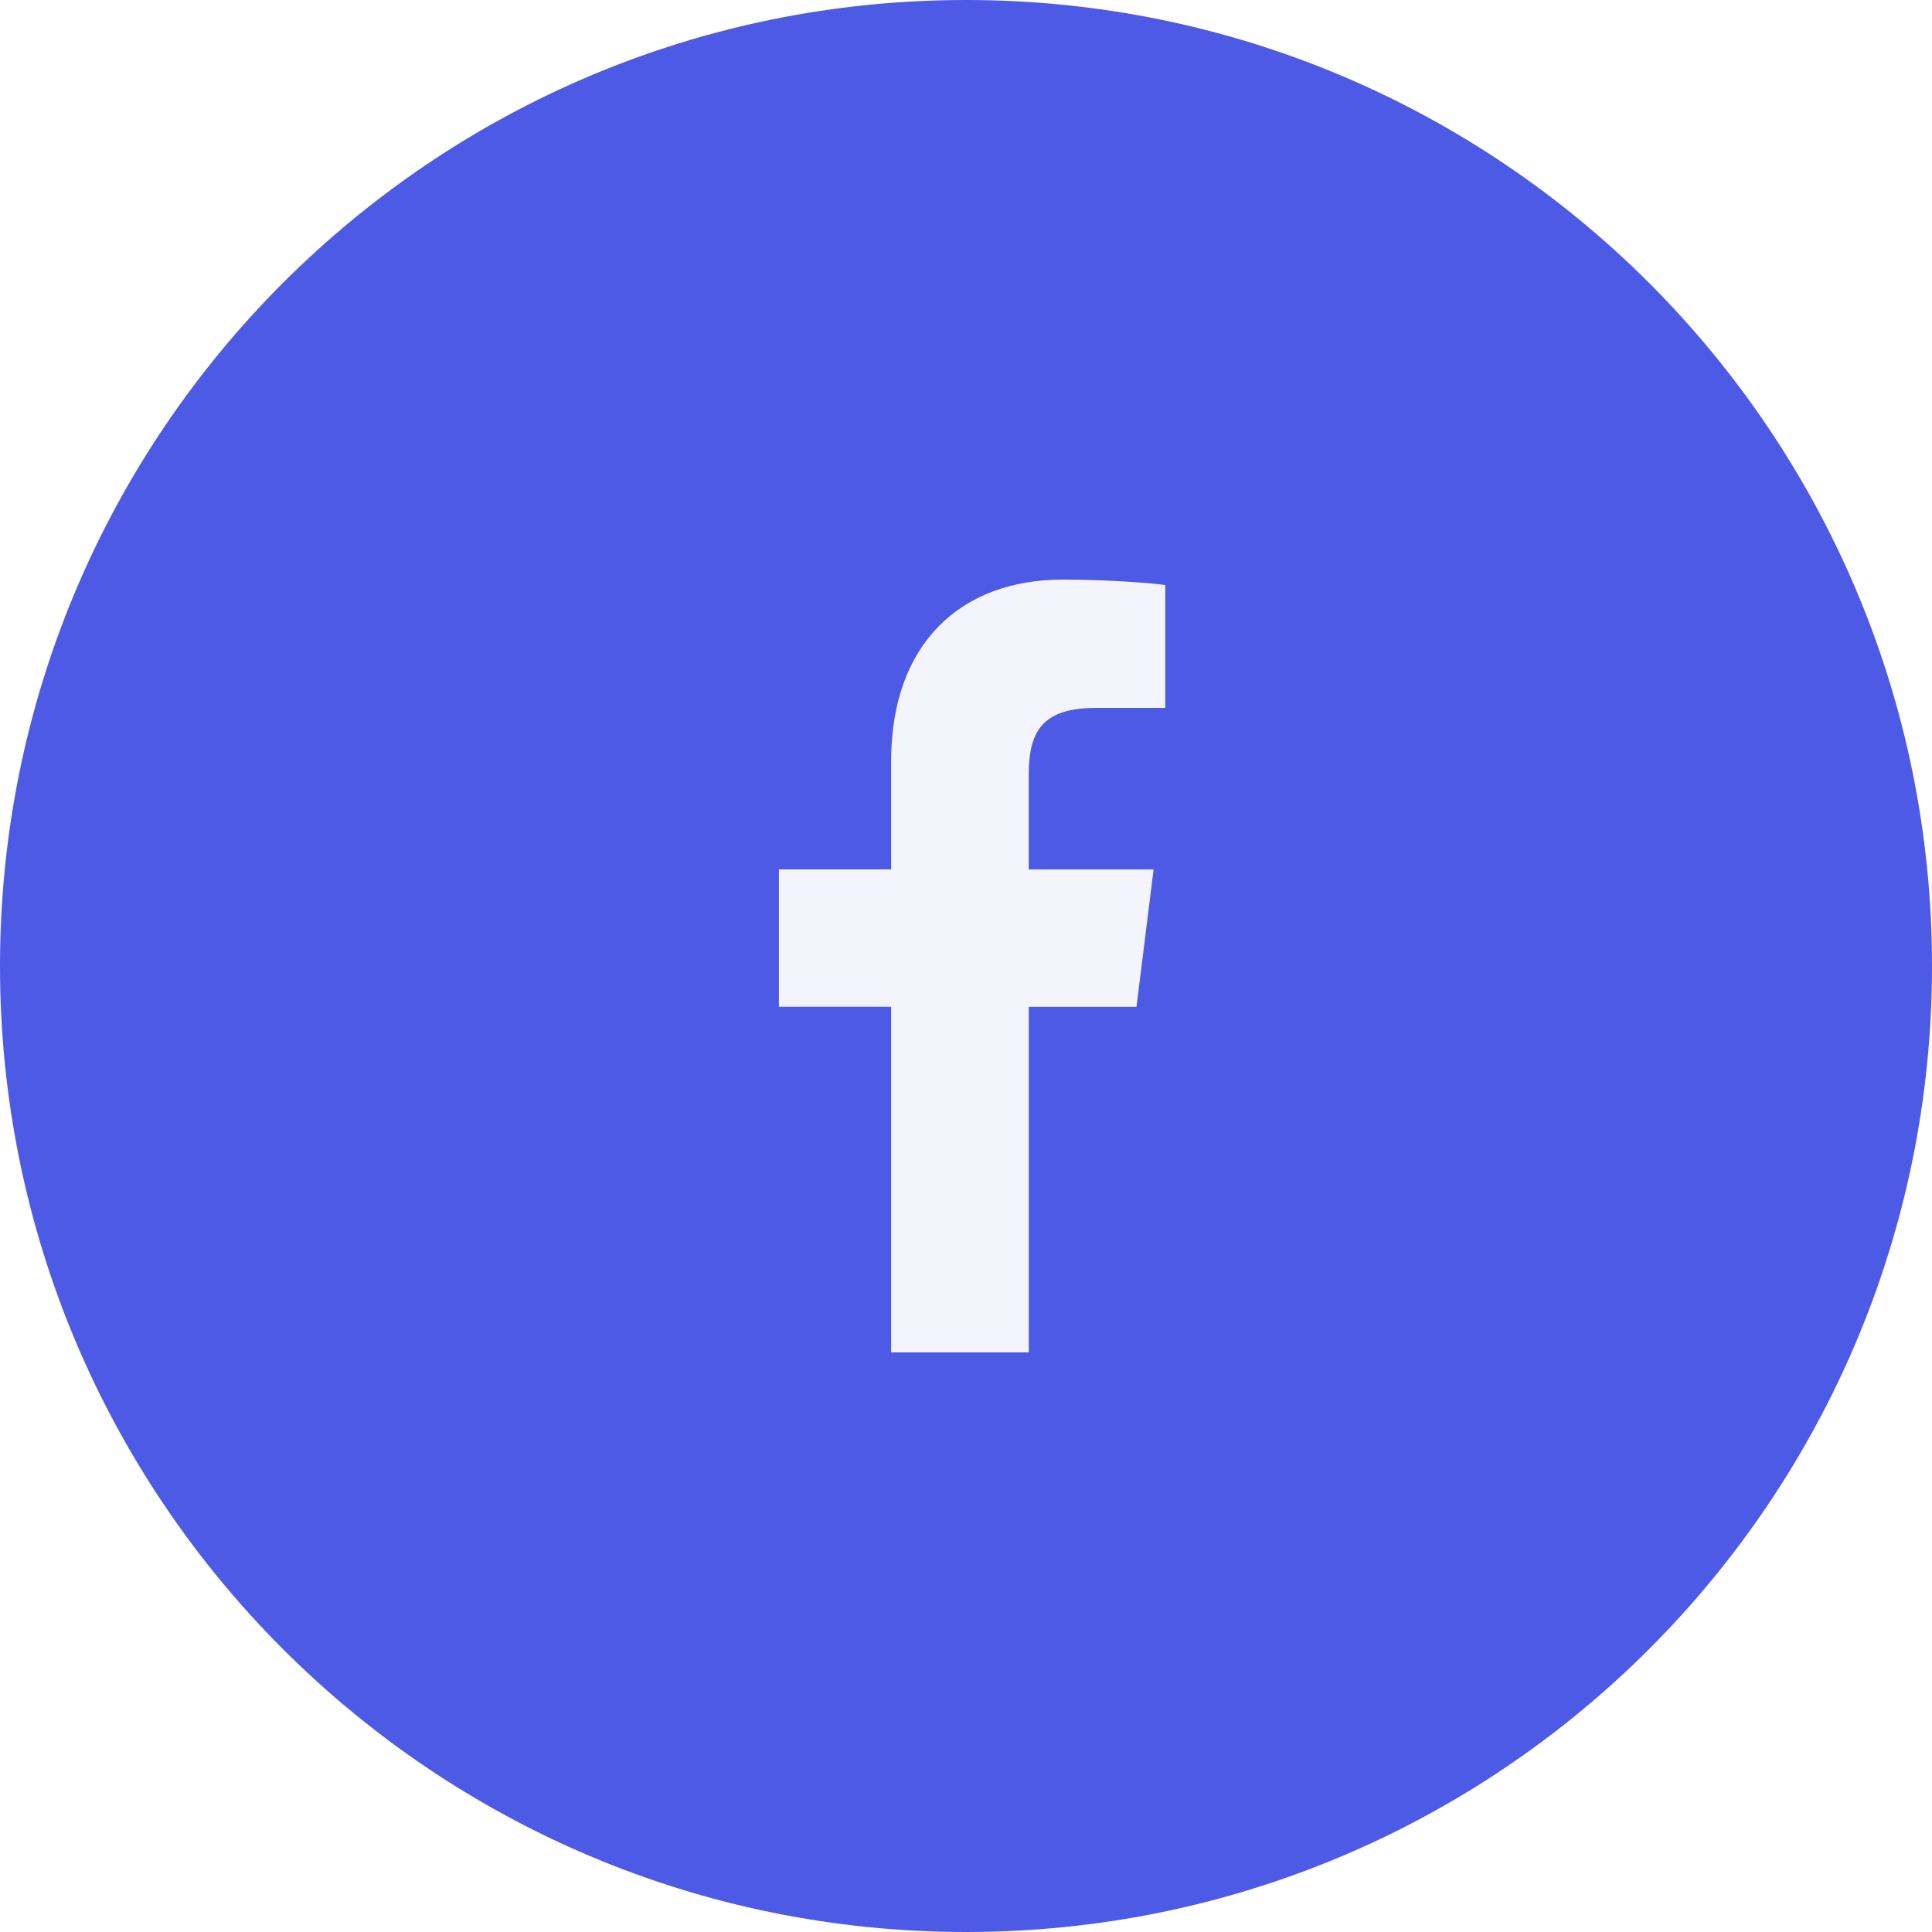
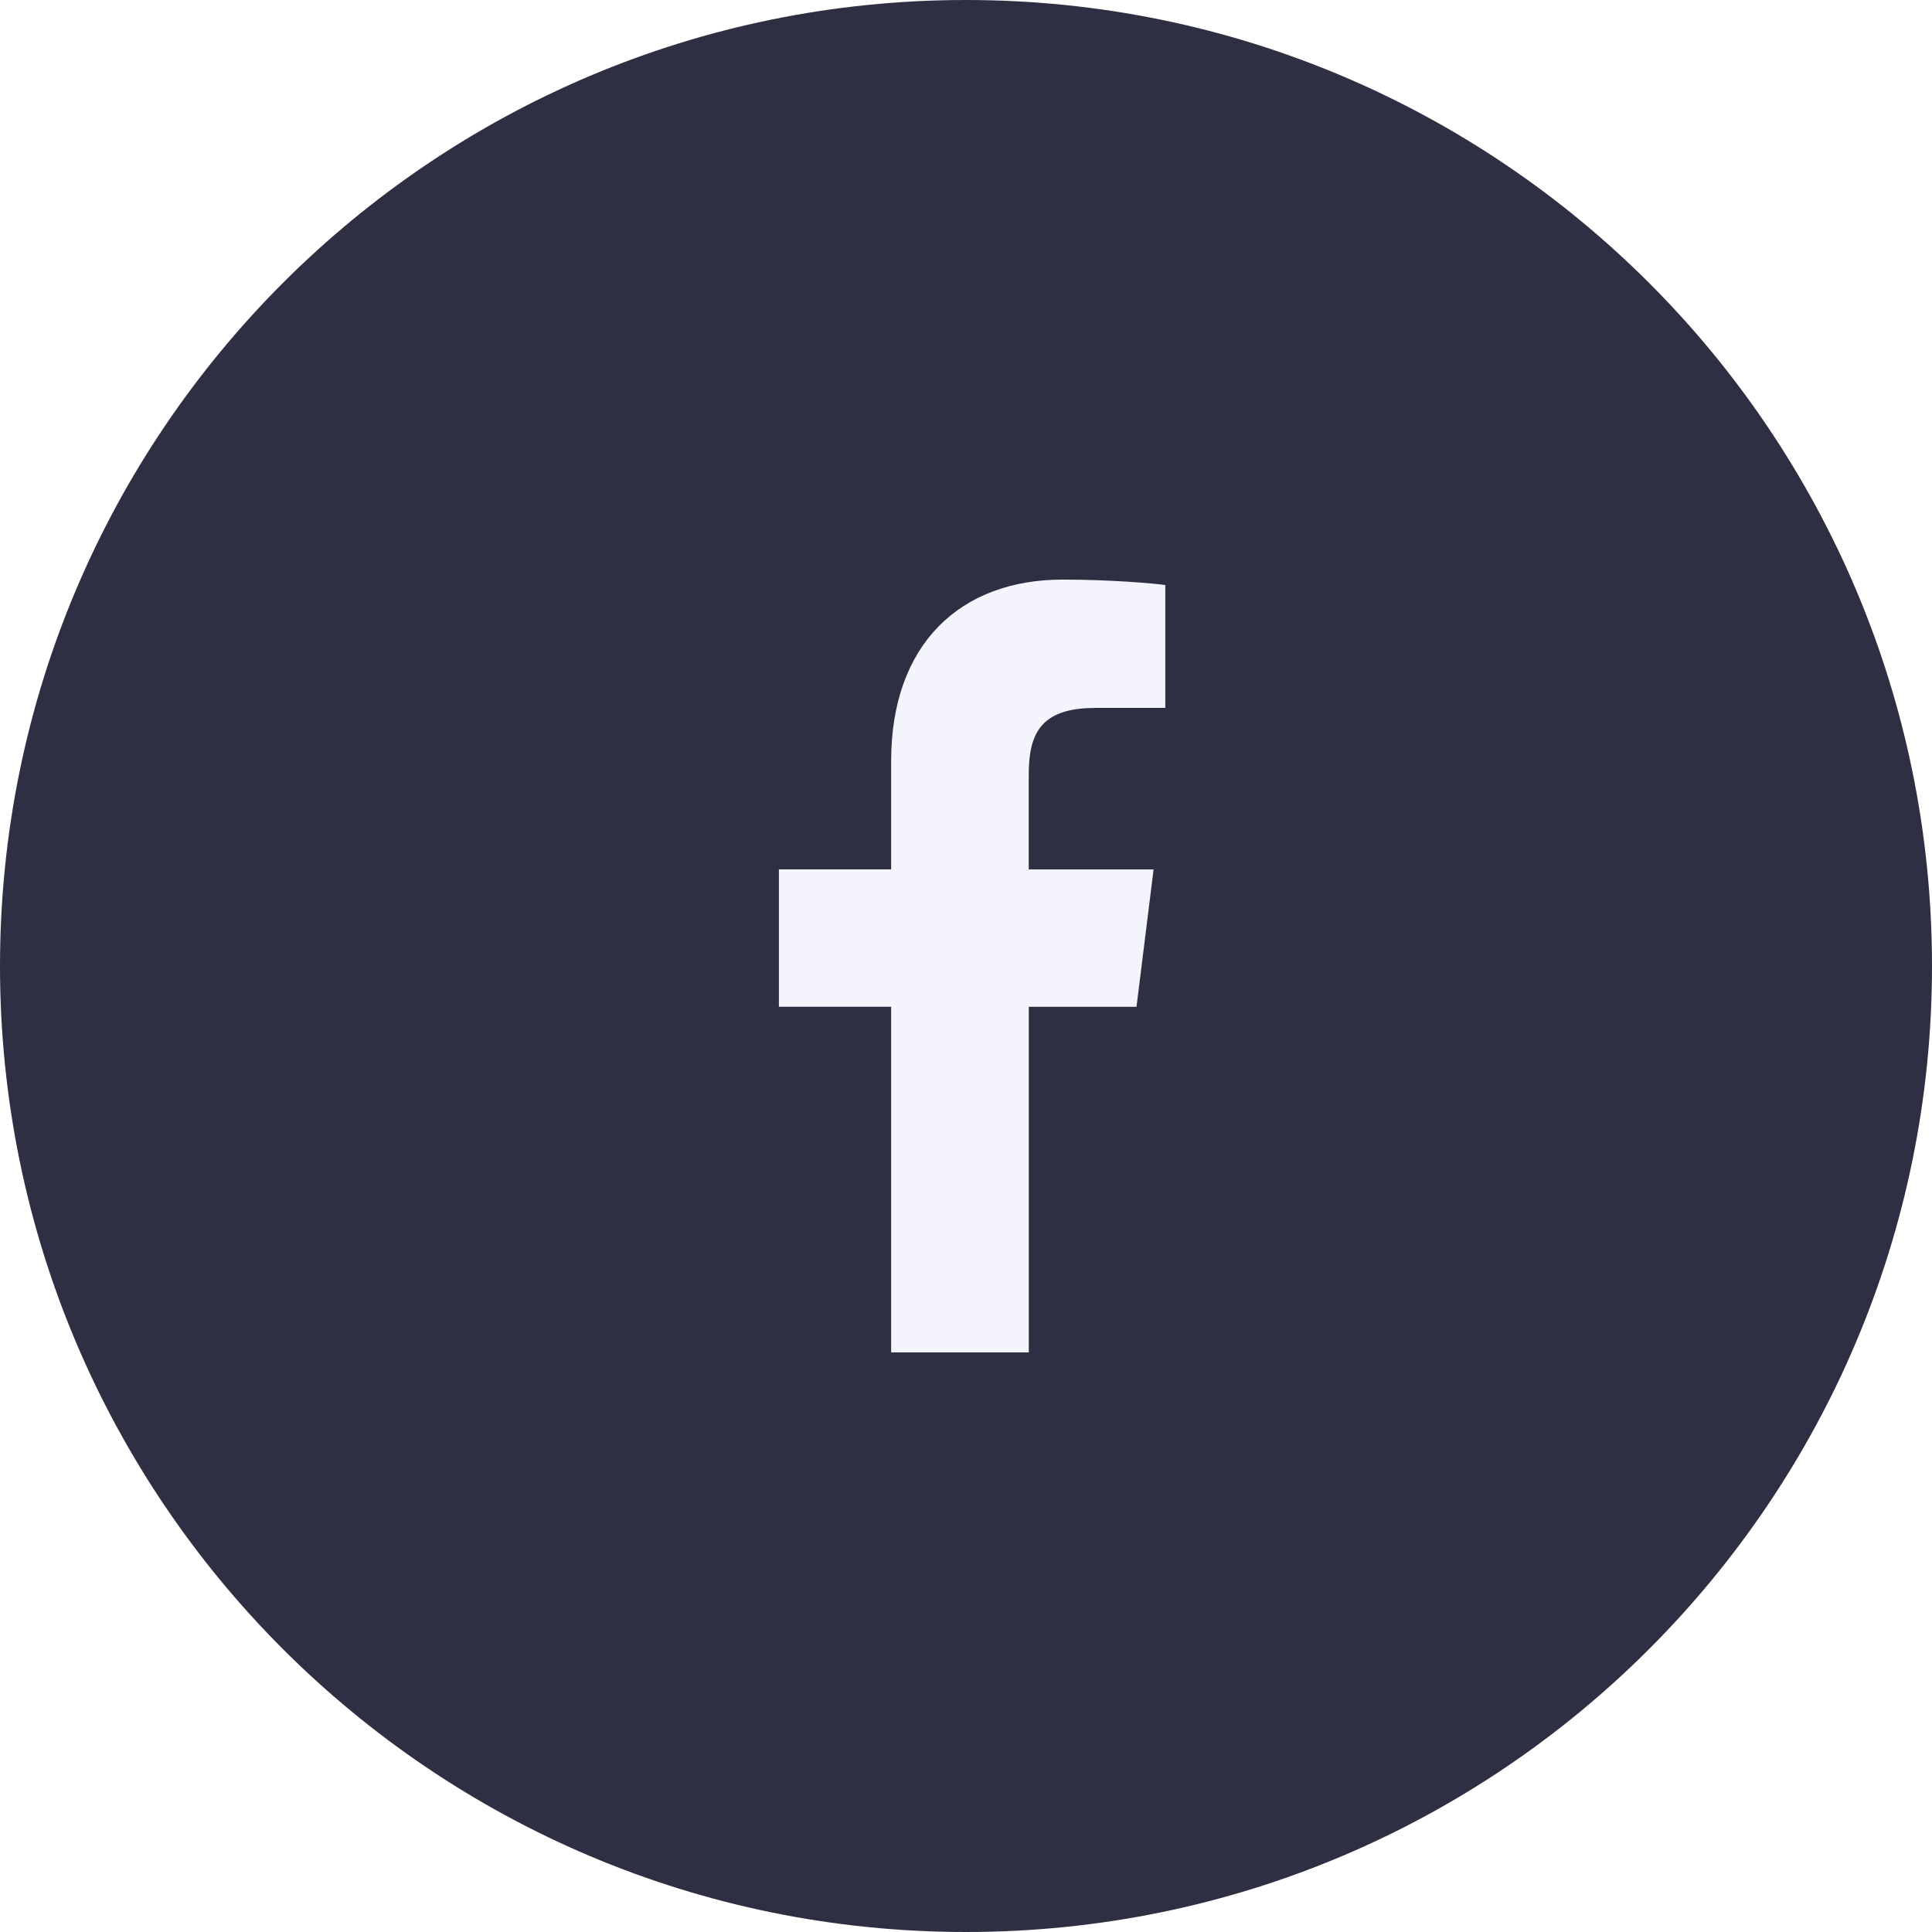
<svg xmlns="http://www.w3.org/2000/svg" version="1.1" width="32" height="32" viewBox="0 0 32 32">
-   <path fill="#4d5ae5" d="M32 16c0 4.418-1.791 8.418-4.686 11.314s-6.895 4.686-11.314 4.686c-4.418 0-8.418-1.791-11.314-4.686s-4.686-6.895-4.686-11.314c0-4.418 1.791-8.418 4.686-11.314s6.895-4.686 11.314-4.686c4.418 0 8.418 1.791 11.314 4.686s4.686 6.895 4.686 11.314z" />
+   <path fill="#2e2f42" d="M32 16c0 4.418-1.791 8.418-4.686 11.314s-6.895 4.686-11.314 4.686c-4.418 0-8.418-1.791-11.314-4.686s-4.686-6.895-4.686-11.314c0-4.418 1.791-8.418 4.686-11.314s6.895-4.686 11.314-4.686c4.418 0 8.418 1.791 11.314 4.686s4.686 6.895 4.686 11.314z" />
  <path fill="#f4f4fd" d="M18.132 11.725h1.169v-2.035c-0.202-0.028-0.895-0.090-1.702-0.090-1.685 0-2.839 1.060-2.839 3.008v1.792h-1.859v2.275h1.859v5.725h2.28v-5.724h1.784l0.283-2.275h-2.068v-1.567c0.001-0.658 0.178-1.108 1.094-1.108z" />
</svg>
